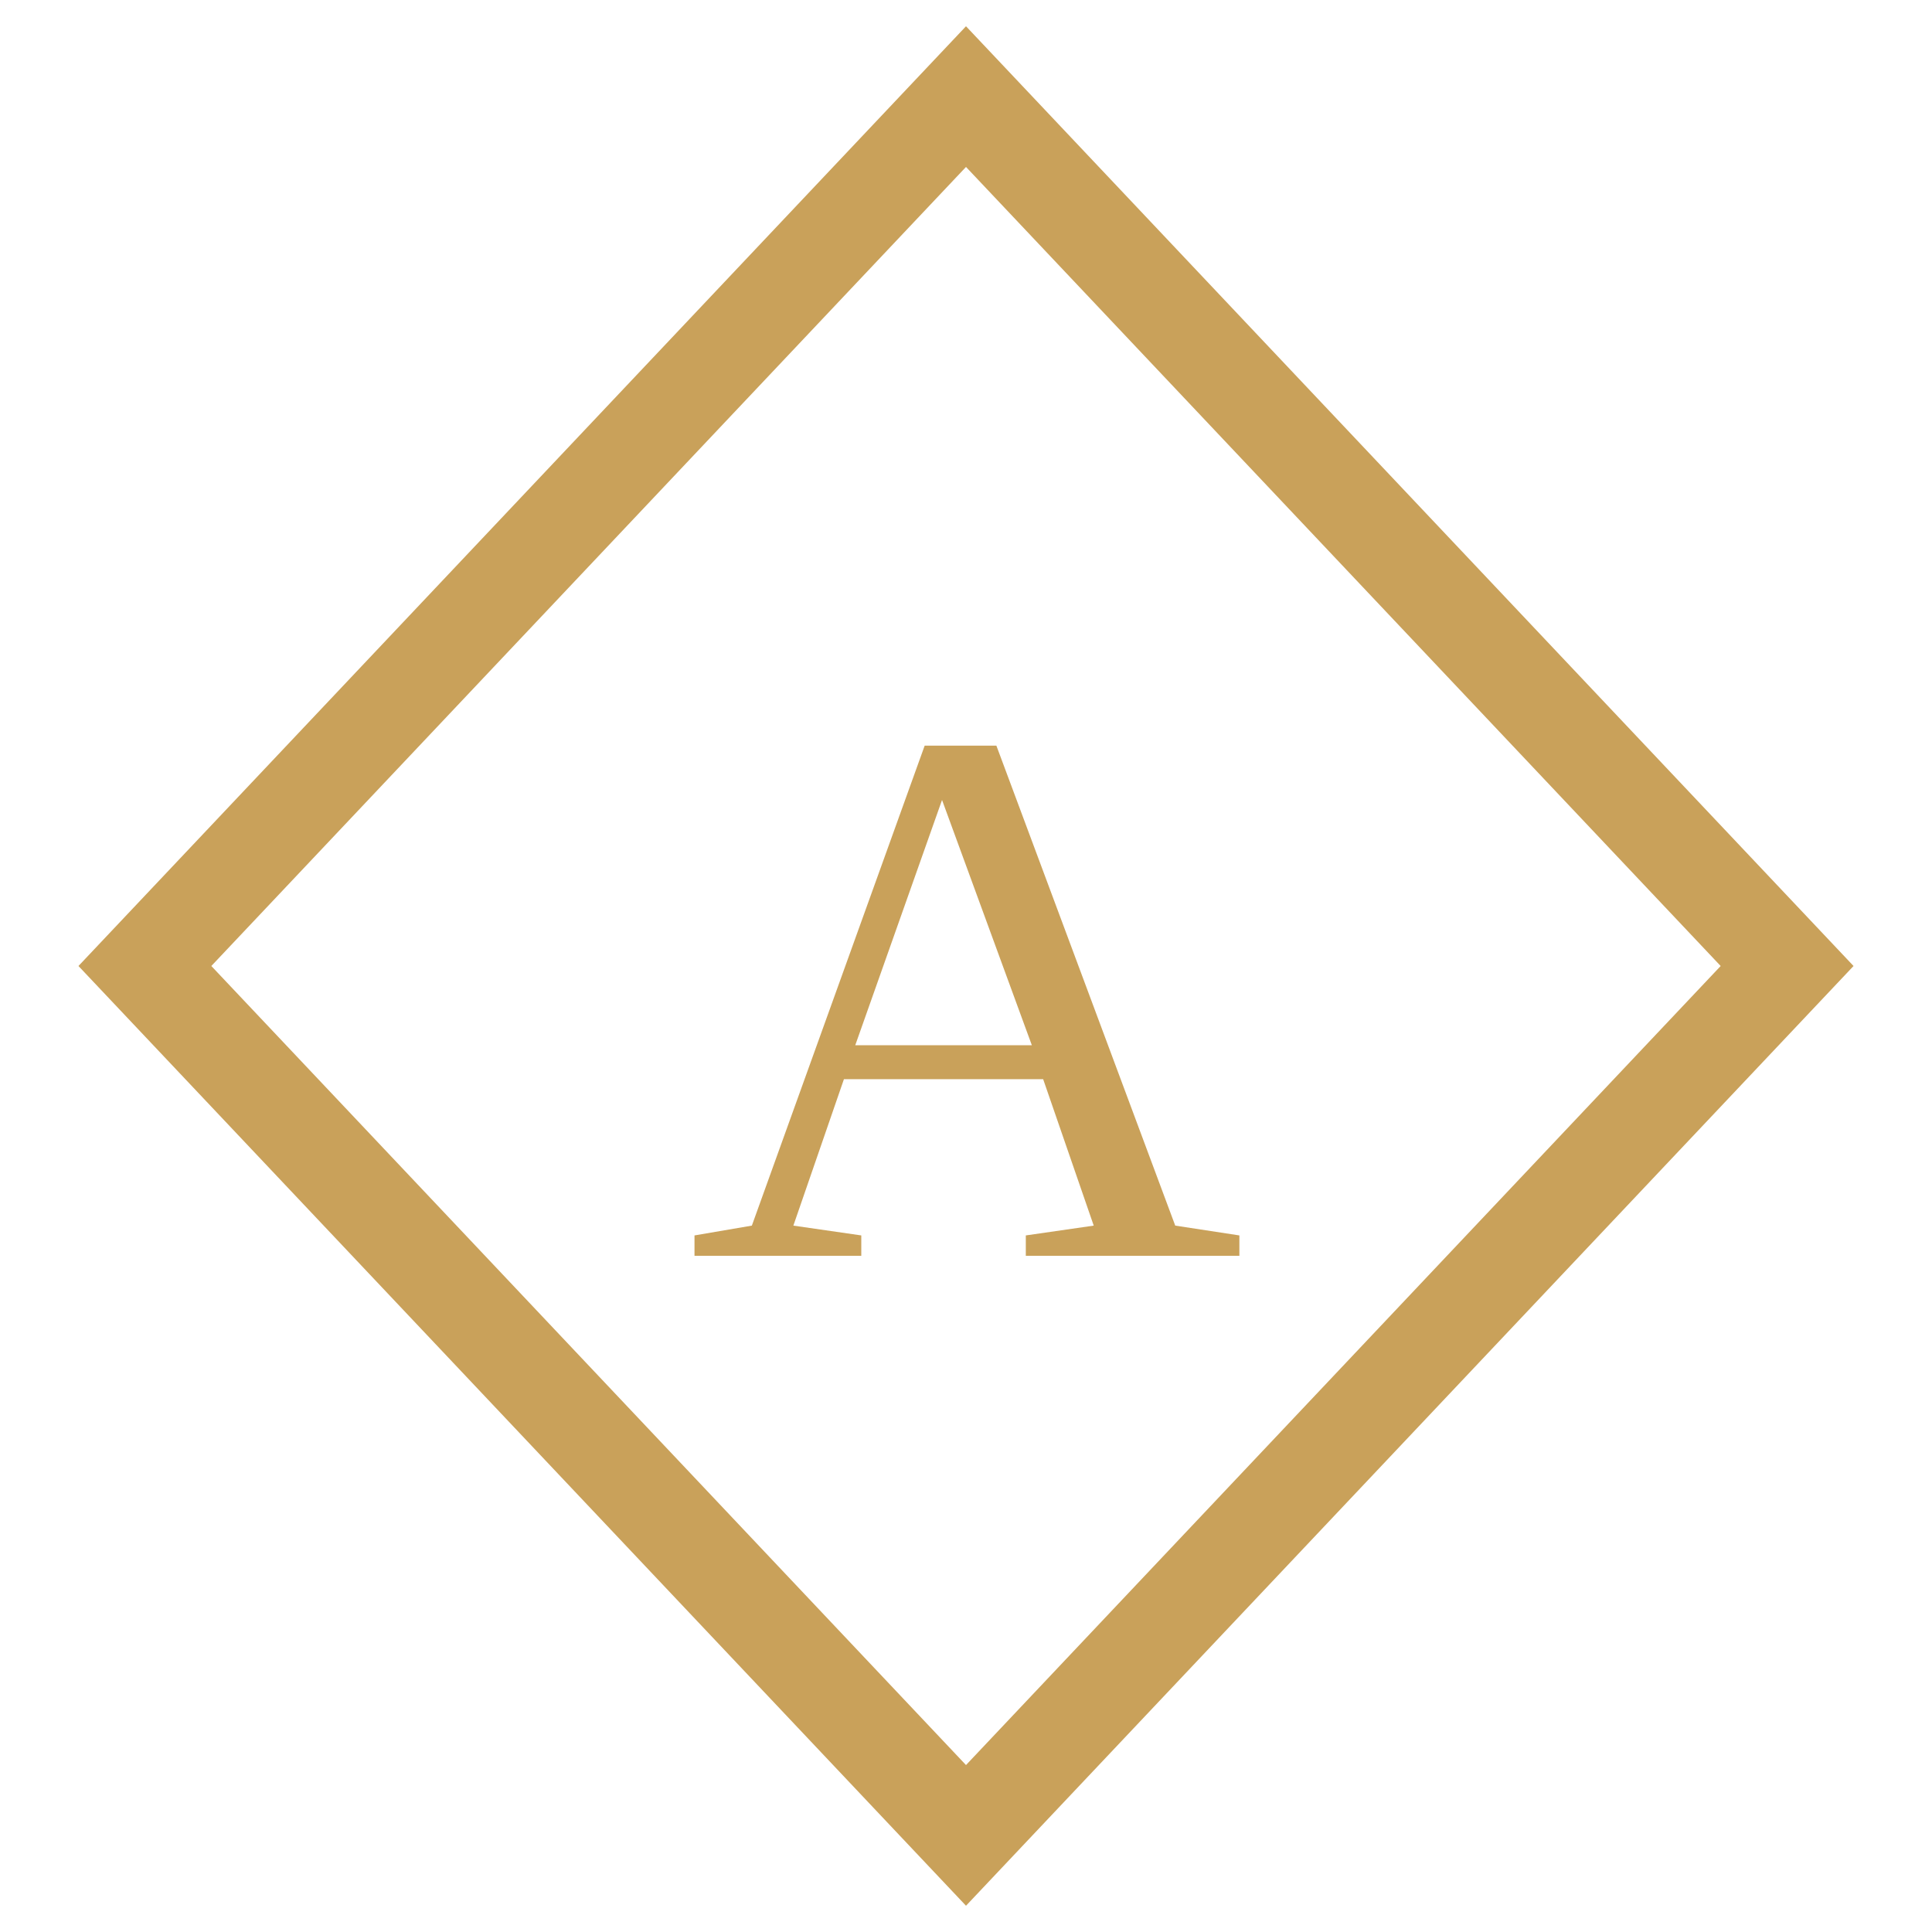
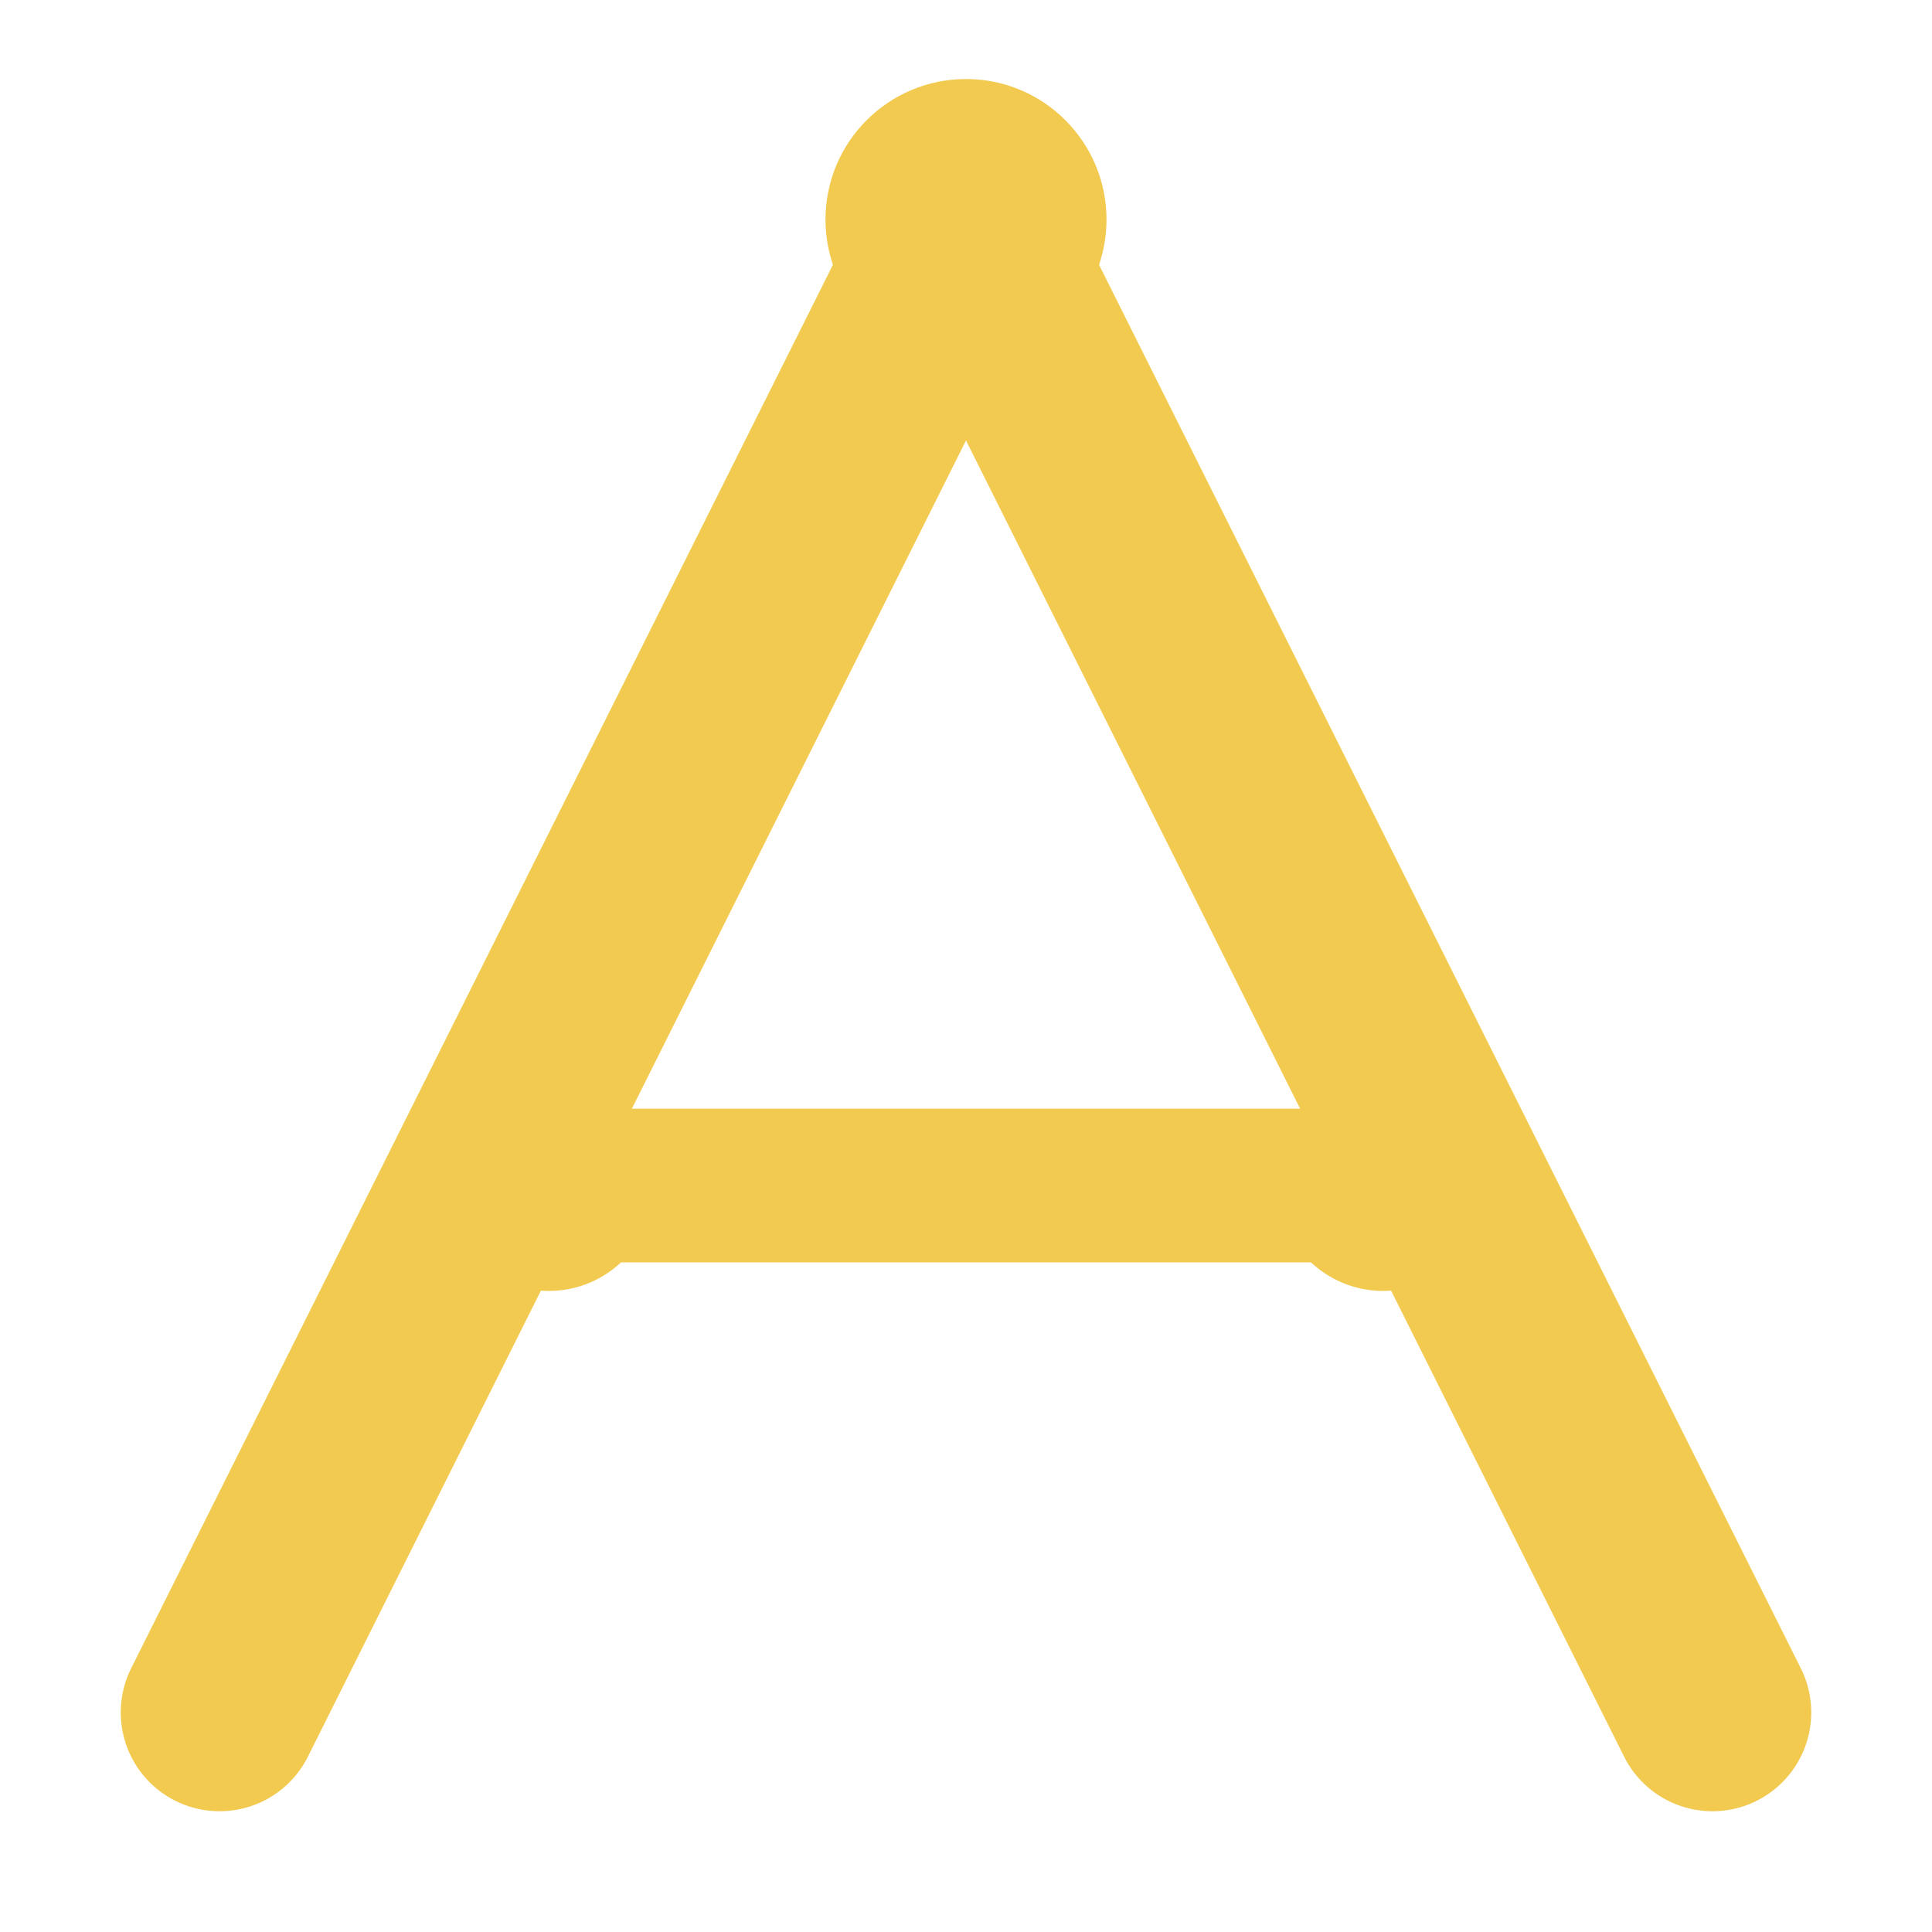
- <svg xmlns="http://www.w3.org/2000/svg" viewBox="0 0 40 40" width="40" height="40">
-   <polygon points="20,2 37,20 20,38 3,20" fill="none" stroke="#C9A15A" stroke-width="2" />
-   <text x="20" y="26" text-anchor="middle" font-size="16" fill="#C9A15A" font-family="Georgia, 'Times New Roman', serif" font-weight="500">A</text>
+ <svg xmlns="http://www.w3.org/2000/svg" viewBox="0 0 44 44" width="44" height="44">
+   <line x1="5" y1="39" x2="22" y2="5" stroke="#f2ca50" stroke-width="4.5" stroke-linecap="round" />
+   <line x1="39" y1="39" x2="22" y2="5" stroke="#f2ca50" stroke-width="4.5" stroke-linecap="round" />
+   <line x1="12.5" y1="27" x2="31.5" y2="27" stroke="#f2ca50" stroke-width="3.5" stroke-linecap="round" />
+   <circle cx="22" cy="5" r="3.2" fill="#f2ca50" />
+   <circle cx="12.5" cy="27" r="2.4" fill="#f2ca50" />
+   <circle cx="31.5" cy="27" r="2.4" fill="#f2ca50" />
</svg>
